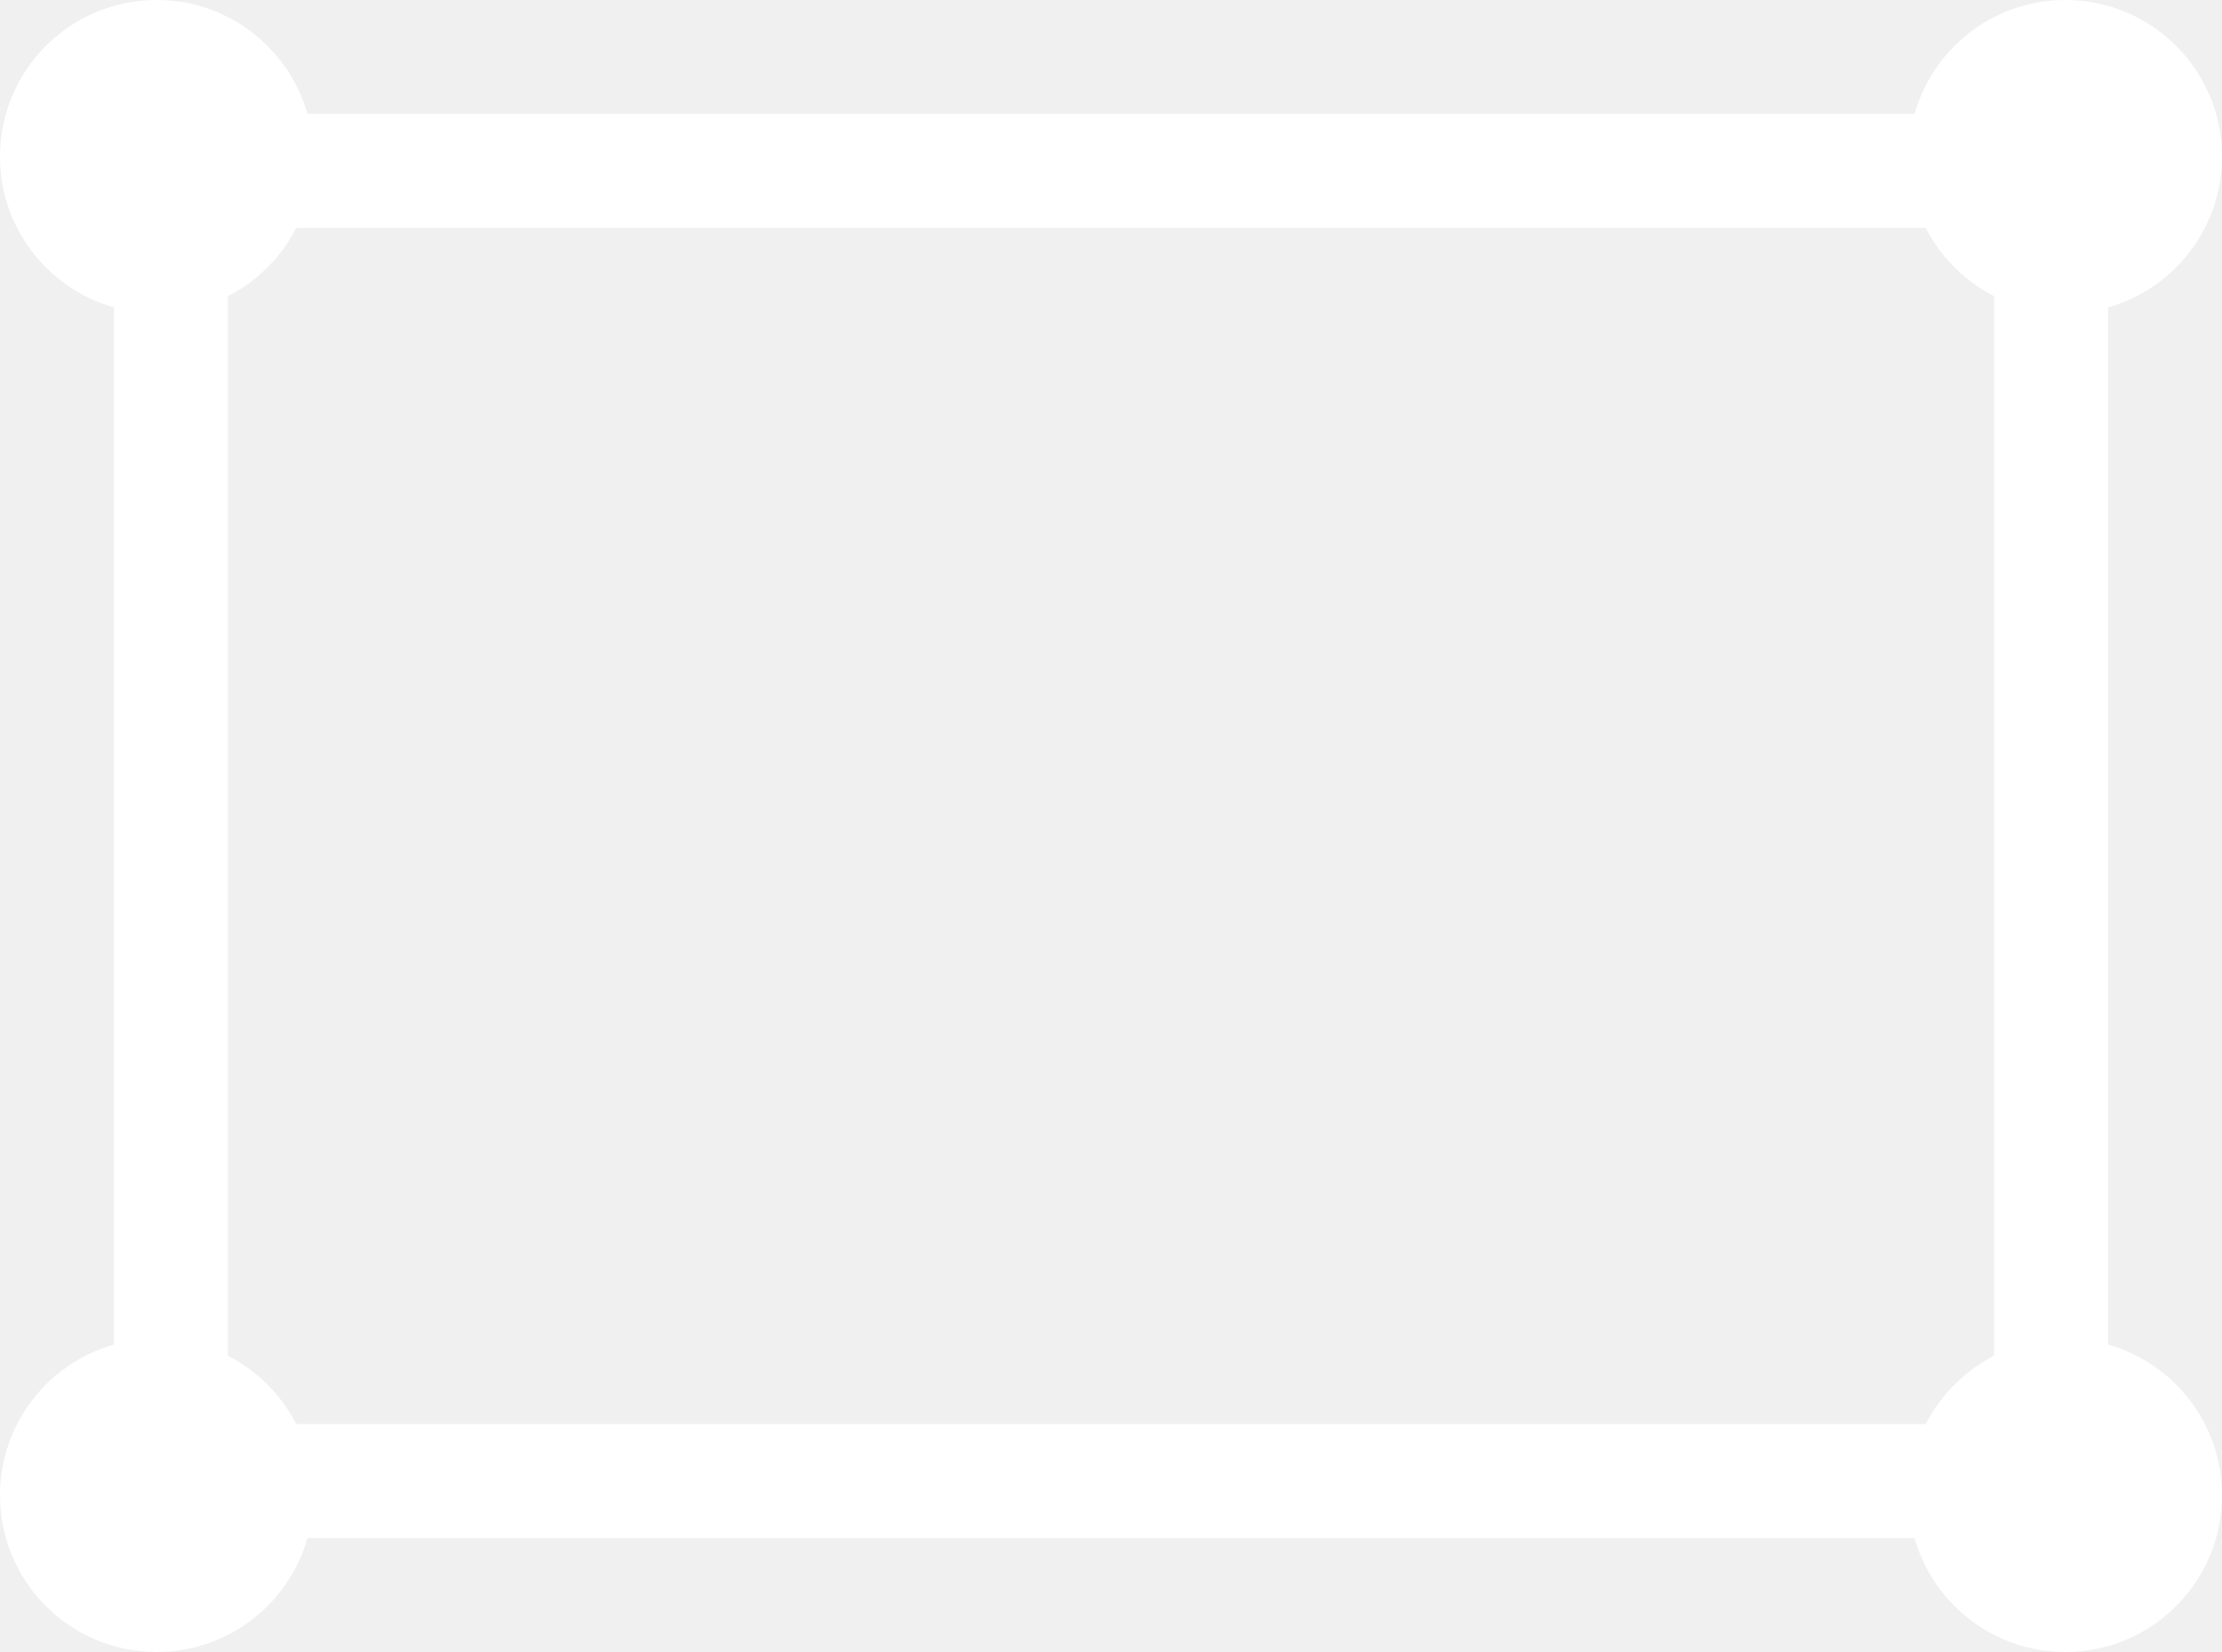
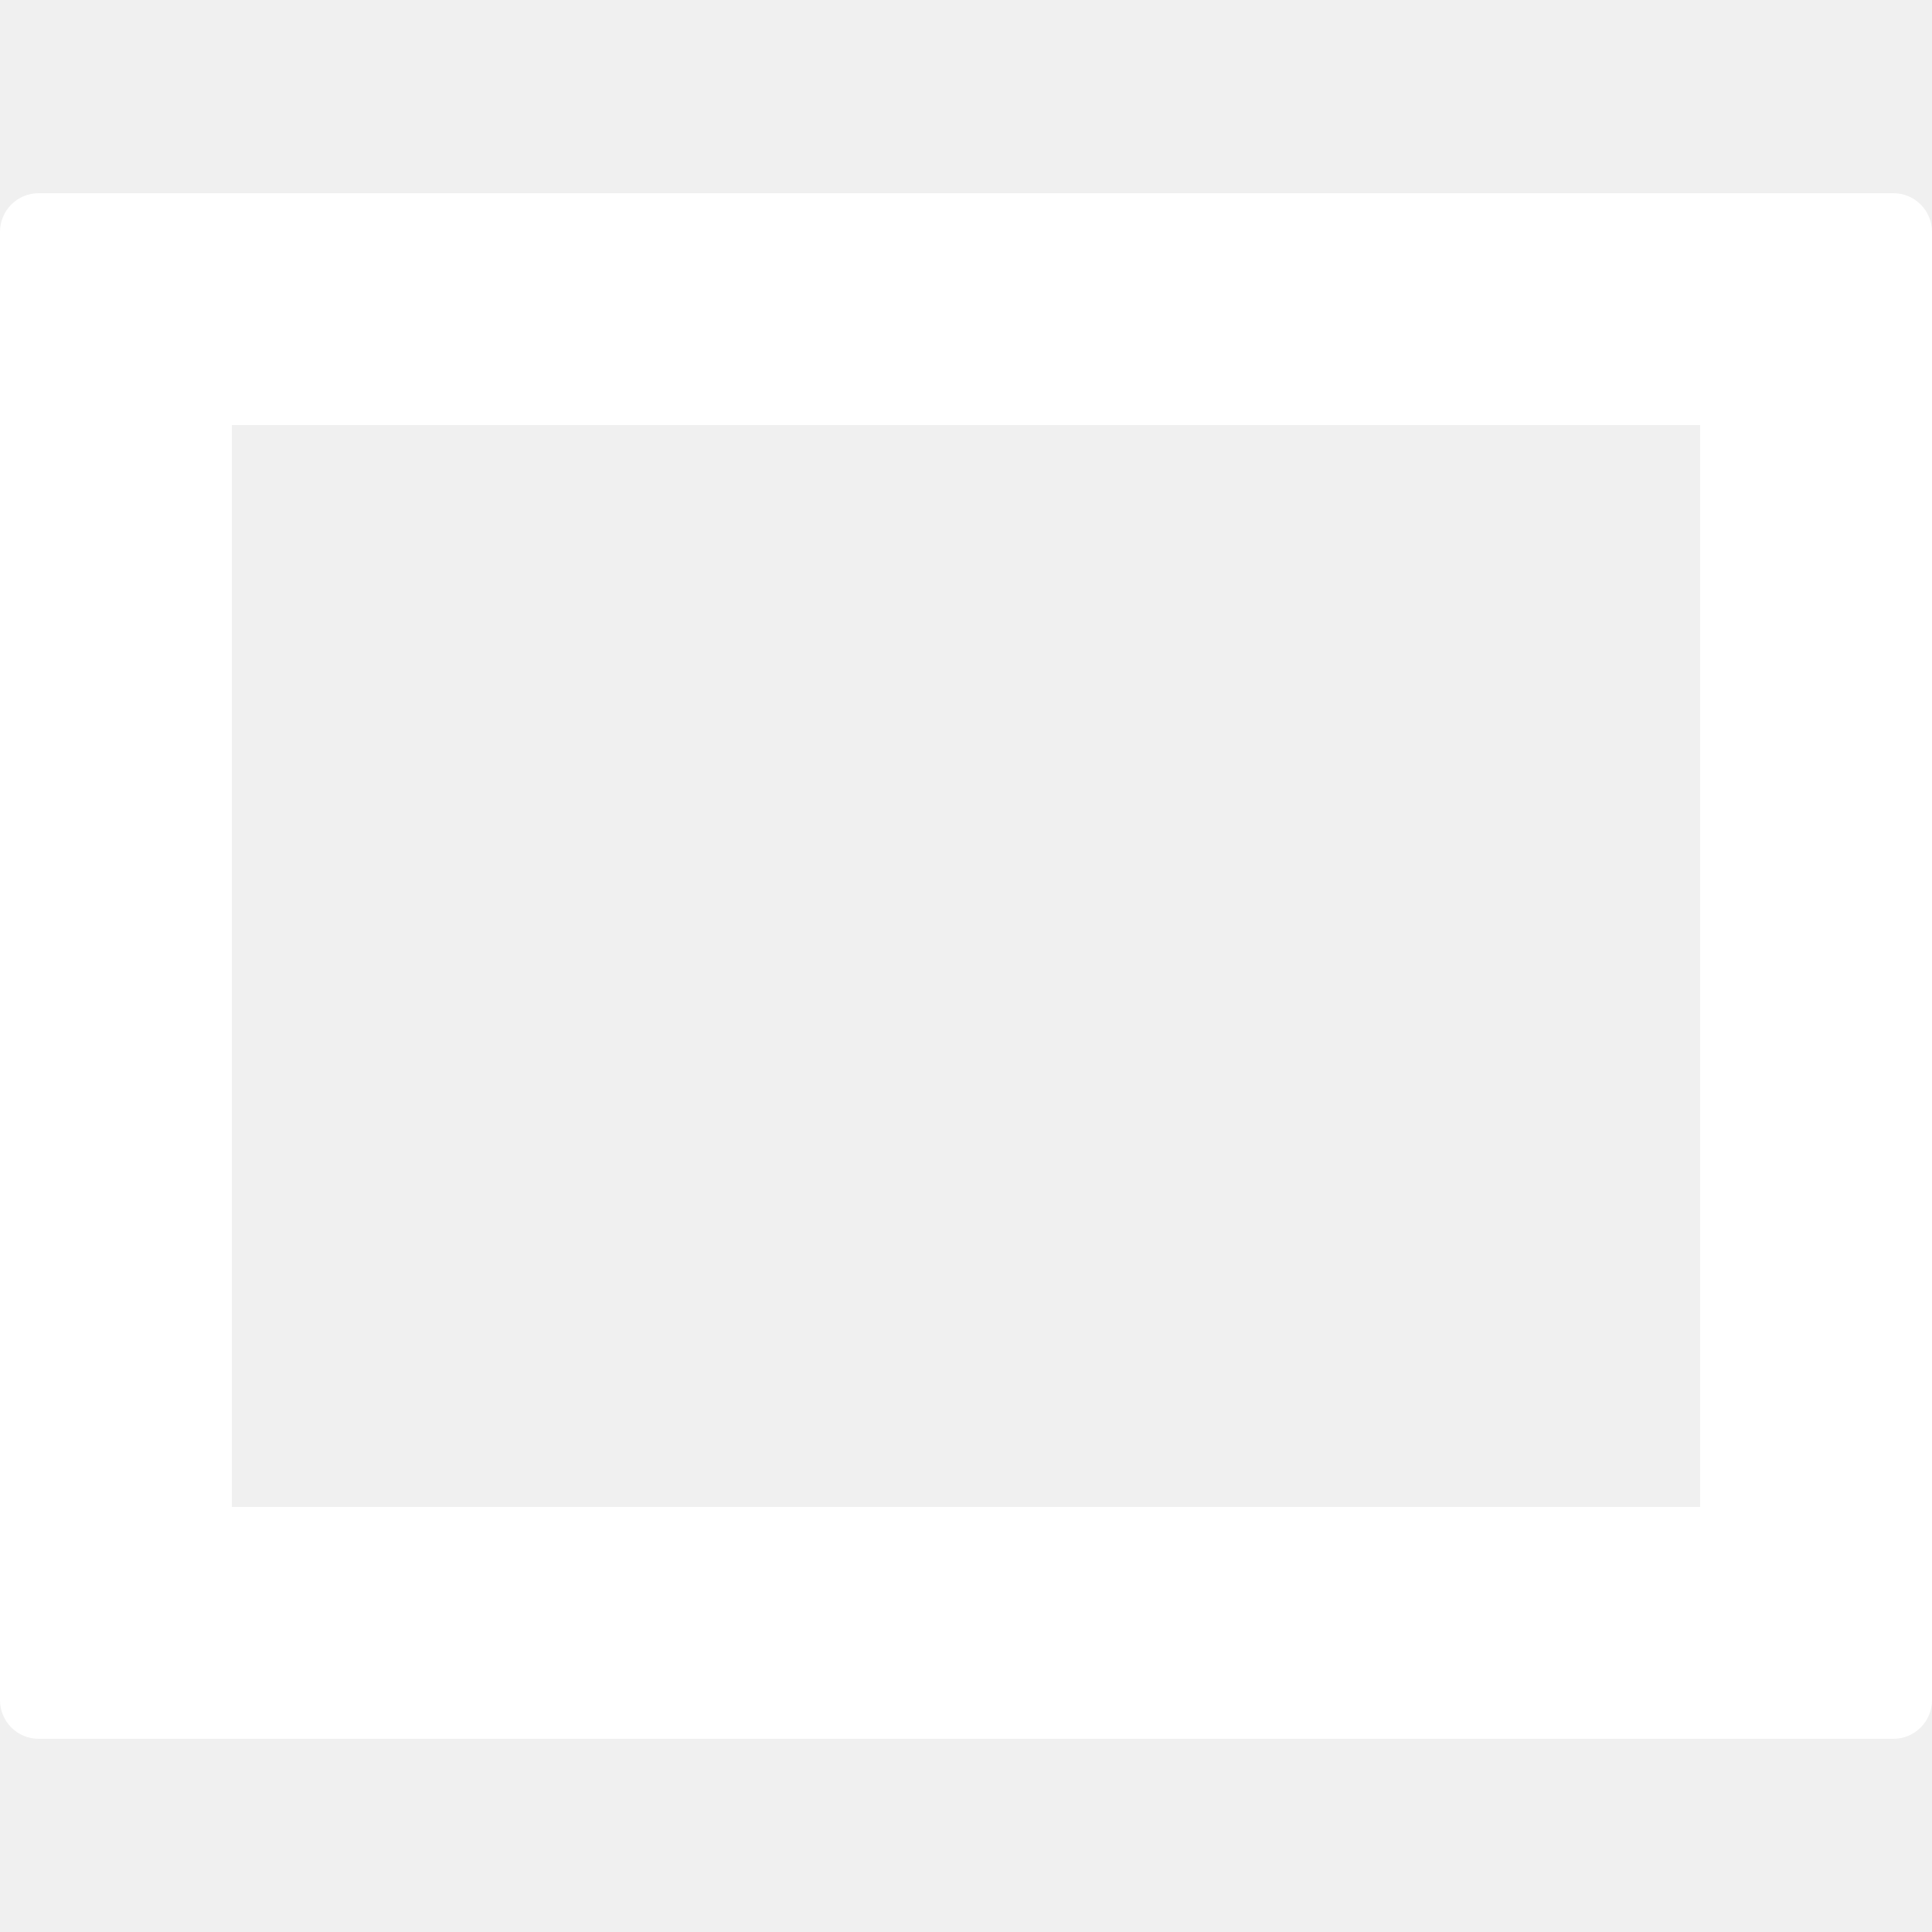
- <svg xmlns="http://www.w3.org/2000/svg" fill="none" viewBox="12 21 78 58">
-   <path d="M90 73.5C90 76.538 87.538 79 84.5 79C81.462 79 79 76.538 79 73.5C79 70.462 81.462 68 84.5 68C87.538 68 90 70.462 90 73.5Z" fill="white" />
-   <path d="M23 26.5C23 29.538 20.538 32 17.5 32C14.462 32 12 29.538 12 26.5C12 23.462 14.462 21 17.5 21C20.538 21 23 23.462 23 26.5Z" fill="white" />
-   <rect x="18" y="27" width="66" height="46" stroke="white" stroke-width="4" />
-   <path d="M23 73.5C23 76.538 20.538 79 17.5 79C14.462 79 12 76.538 12 73.5C12 70.462 14.462 68 17.5 68C20.538 68 23 70.462 23 73.5Z" fill="white" />
-   <path d="M90 26.5C90 29.538 87.538 32 84.5 32C81.462 32 79 29.538 79 26.5C79 23.462 81.462 21 84.5 21C87.538 21 90 23.462 90 26.5Z" fill="white" />
+ <svg xmlns="http://www.w3.org/2000/svg" width="50" height="50" viewBox="0 0 50 50" fill="none">
+   <mask id="path-1-inside-1_628_42" fill="white">
+     <rect y="5" width="50" height="40" rx="1" />
+   </mask>
+   <rect y="5" width="50" height="40" rx="1" stroke="white" stroke-width="12" mask="url(#path-1-inside-1_628_42)" />
</svg>
